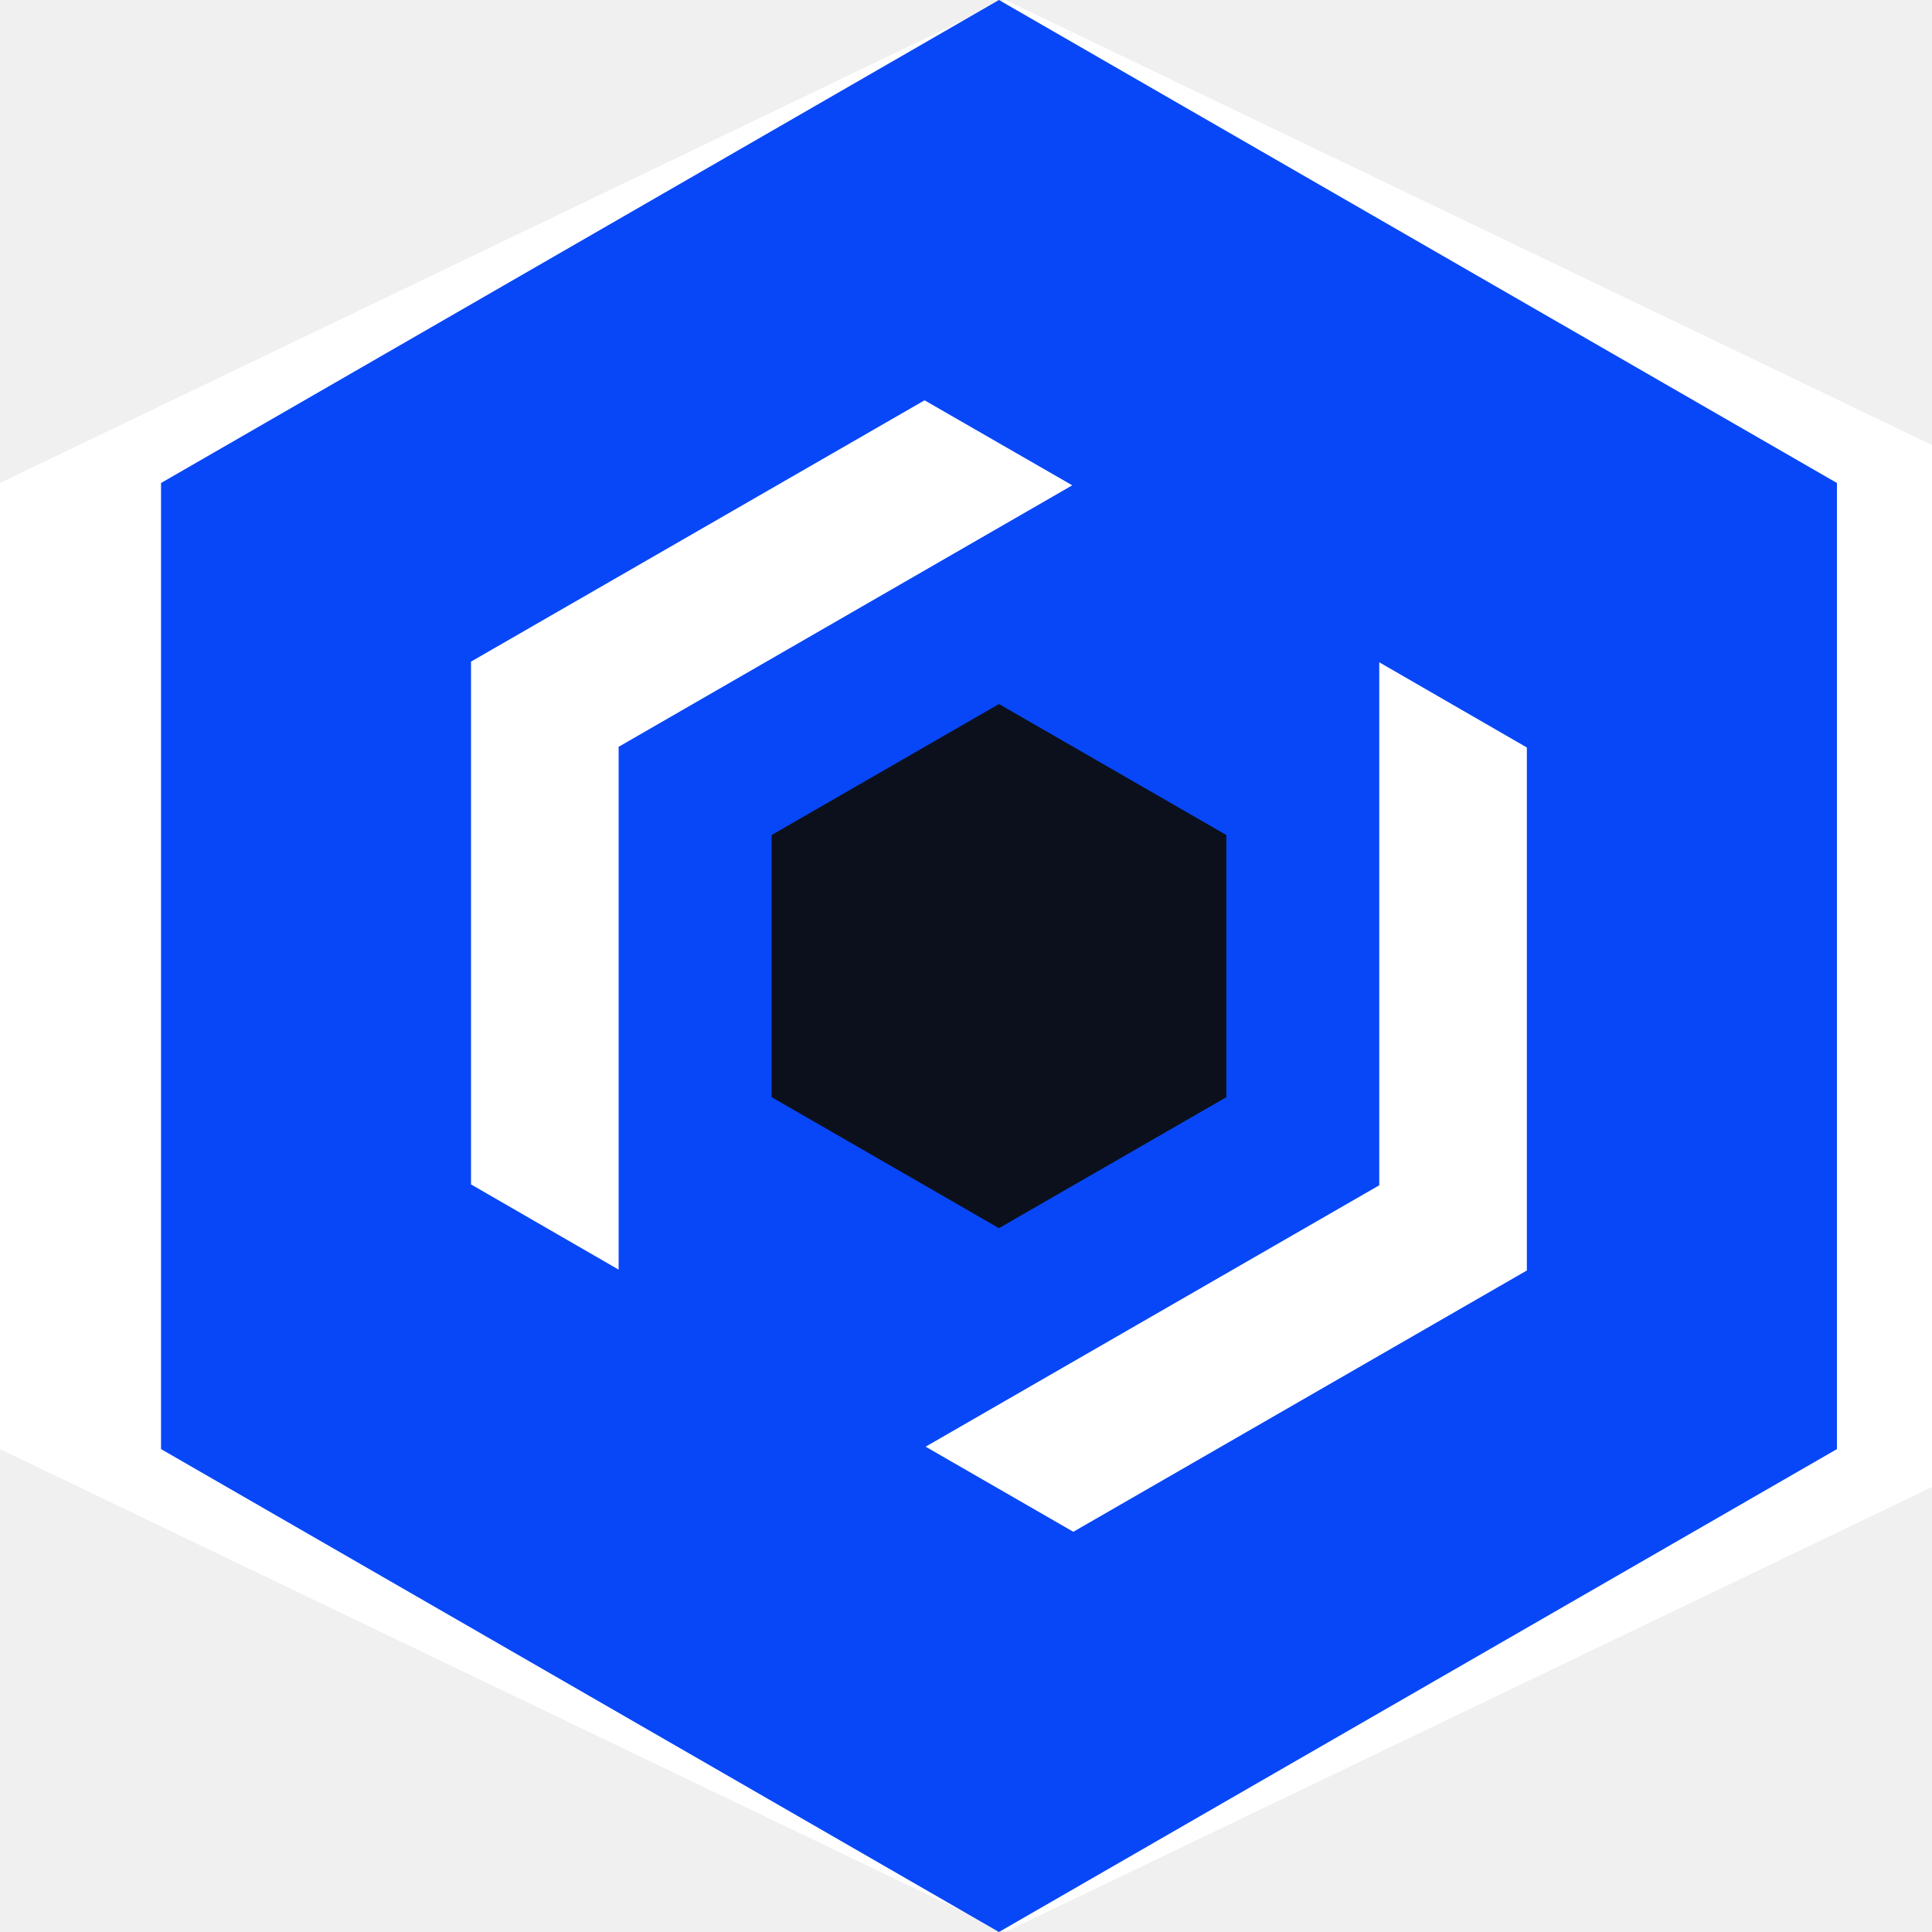
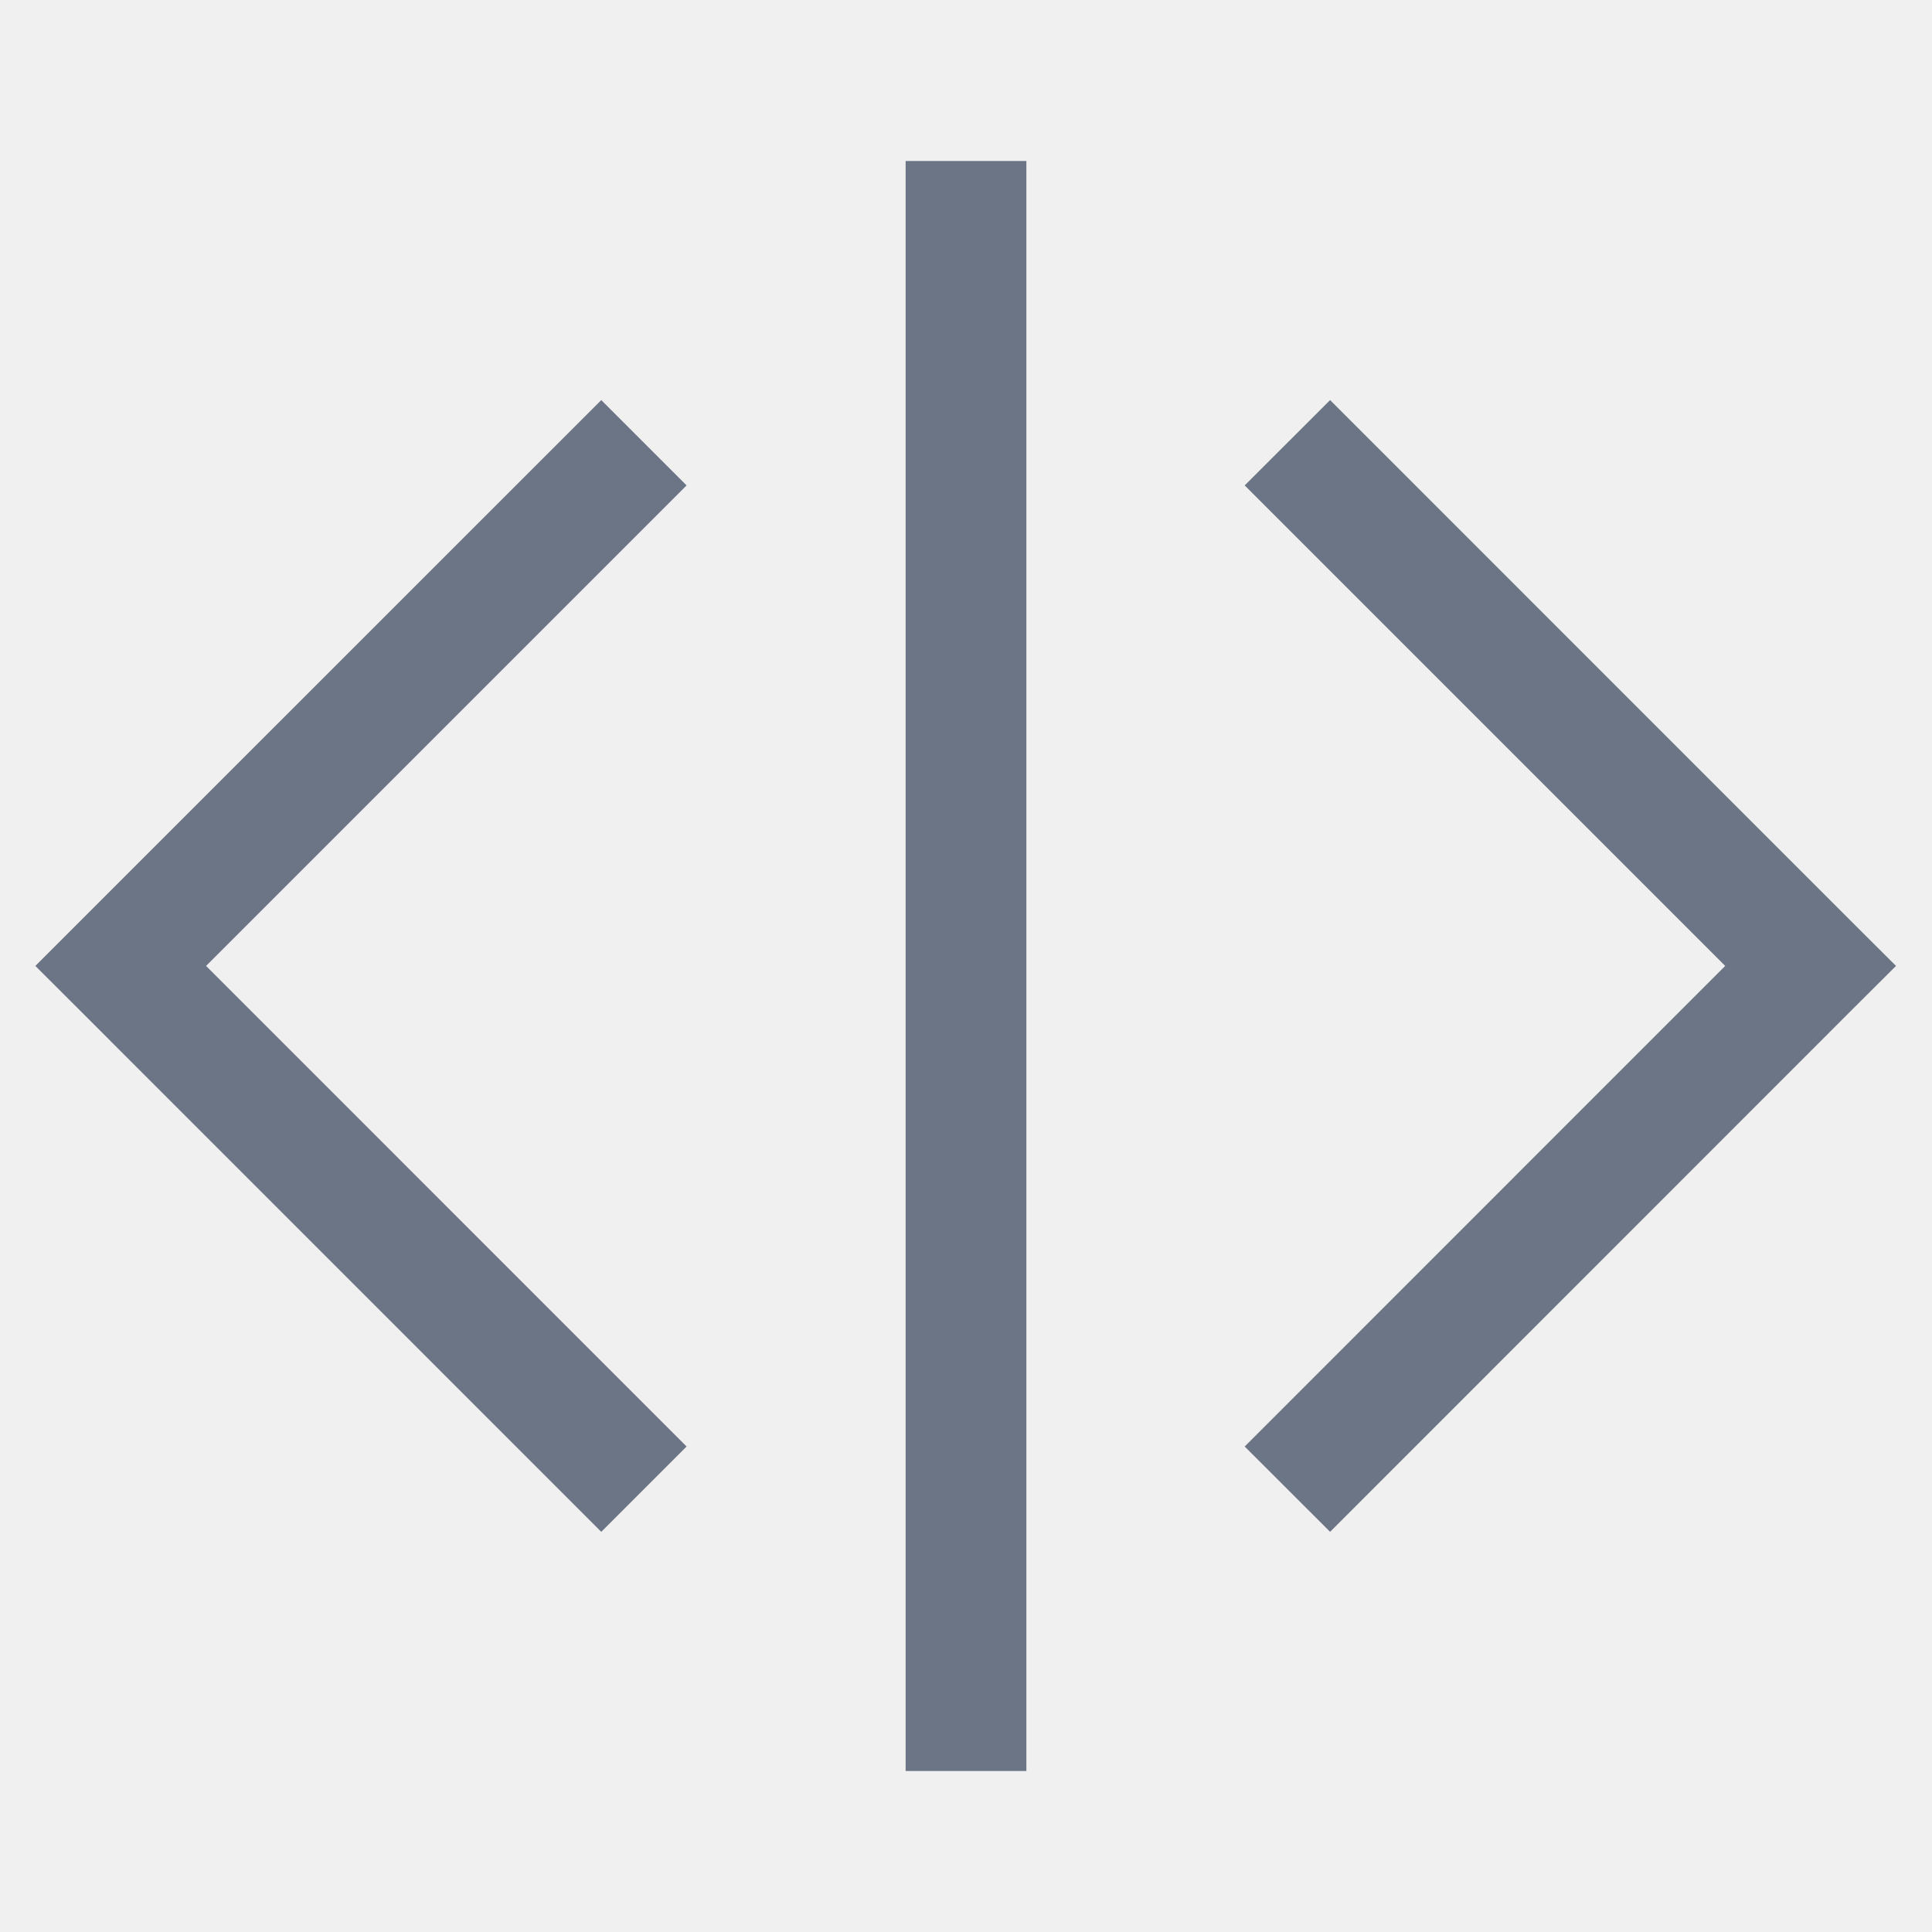
- <svg xmlns="http://www.w3.org/2000/svg" width="20" height="20" viewBox="0 0 20 20" fill="none">
-   <g clip-path="url(#clip0_9490_882)">
-     <path d="M20.818 15.001V5L10.408 0L0 5V15.001L10.408 19.999L20.818 15.001Z" fill="white" />
-     <path d="M10.341 0L1.667 5V15.001L10.341 20L19.016 15.001V5L10.341 0ZM4.876 12.262V6.849L9.571 4.144L11.1 5.024L6.404 7.731V13.143L4.876 12.261V12.262ZM11.111 15.857L9.582 14.976L14.278 12.27V6.856L15.806 7.738V13.152L11.111 15.857Z" fill="#0847F7" />
-     <path d="M12.695 11.358V8.644L10.341 7.288L7.988 8.644V11.358L10.341 12.714L12.695 11.358Z" fill="#0B101C" />
-   </g>
-   <defs>
-     <clipPath id="clip0_9490_882">
-       <rect width="20" height="20" fill="white" />
-     </clipPath>
-   </defs>
+ <svg xmlns="http://www.w3.org/2000/svg" width="24" height="24" viewBox="0 0 24 24" fill="none">
+   <path d="M12.75 22H11.25V2H12.75V22ZM8.529 6.03L2.56 11.999L8.529 17.969L7.469 19.029L0.97 12.529L0.439 11.999L7.469 4.97L8.529 6.03ZM23.021 11.469L23.553 11.999L23.021 12.529L16.523 19.029L15.462 17.969L21.431 11.999L15.462 6.03L16.523 4.97L23.021 11.469Z" fill="#6C7585" />
</svg>
